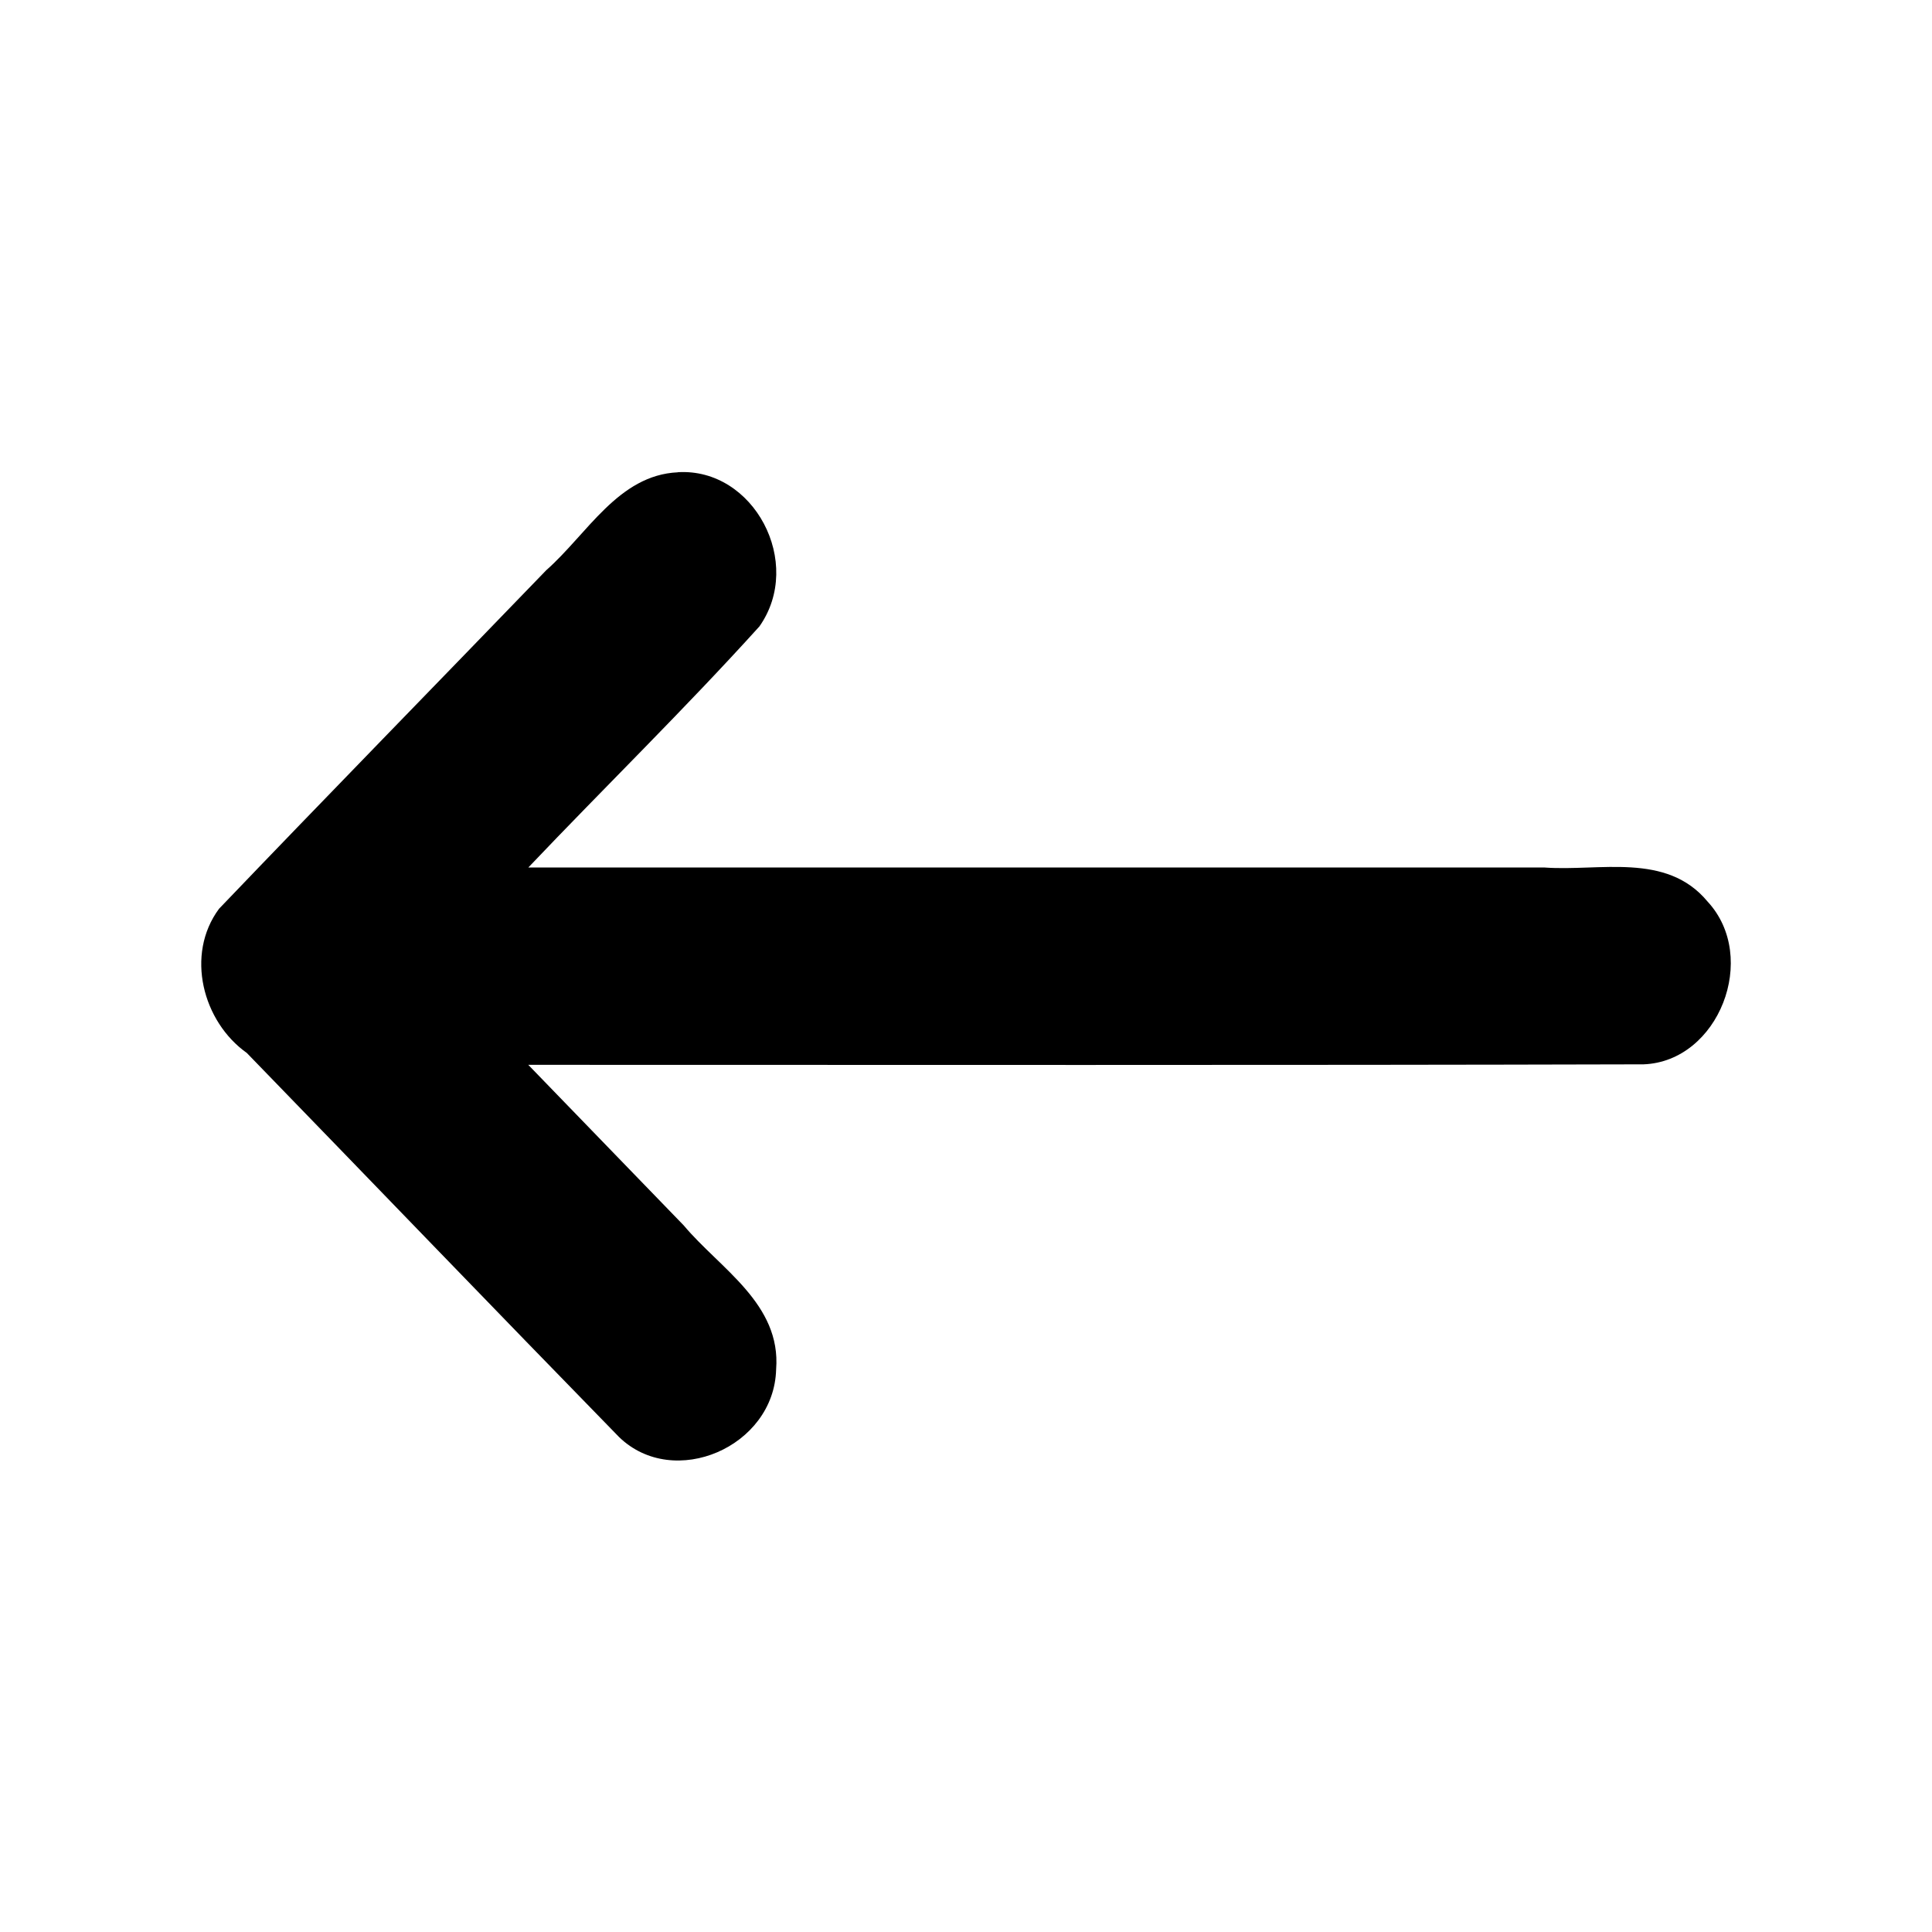
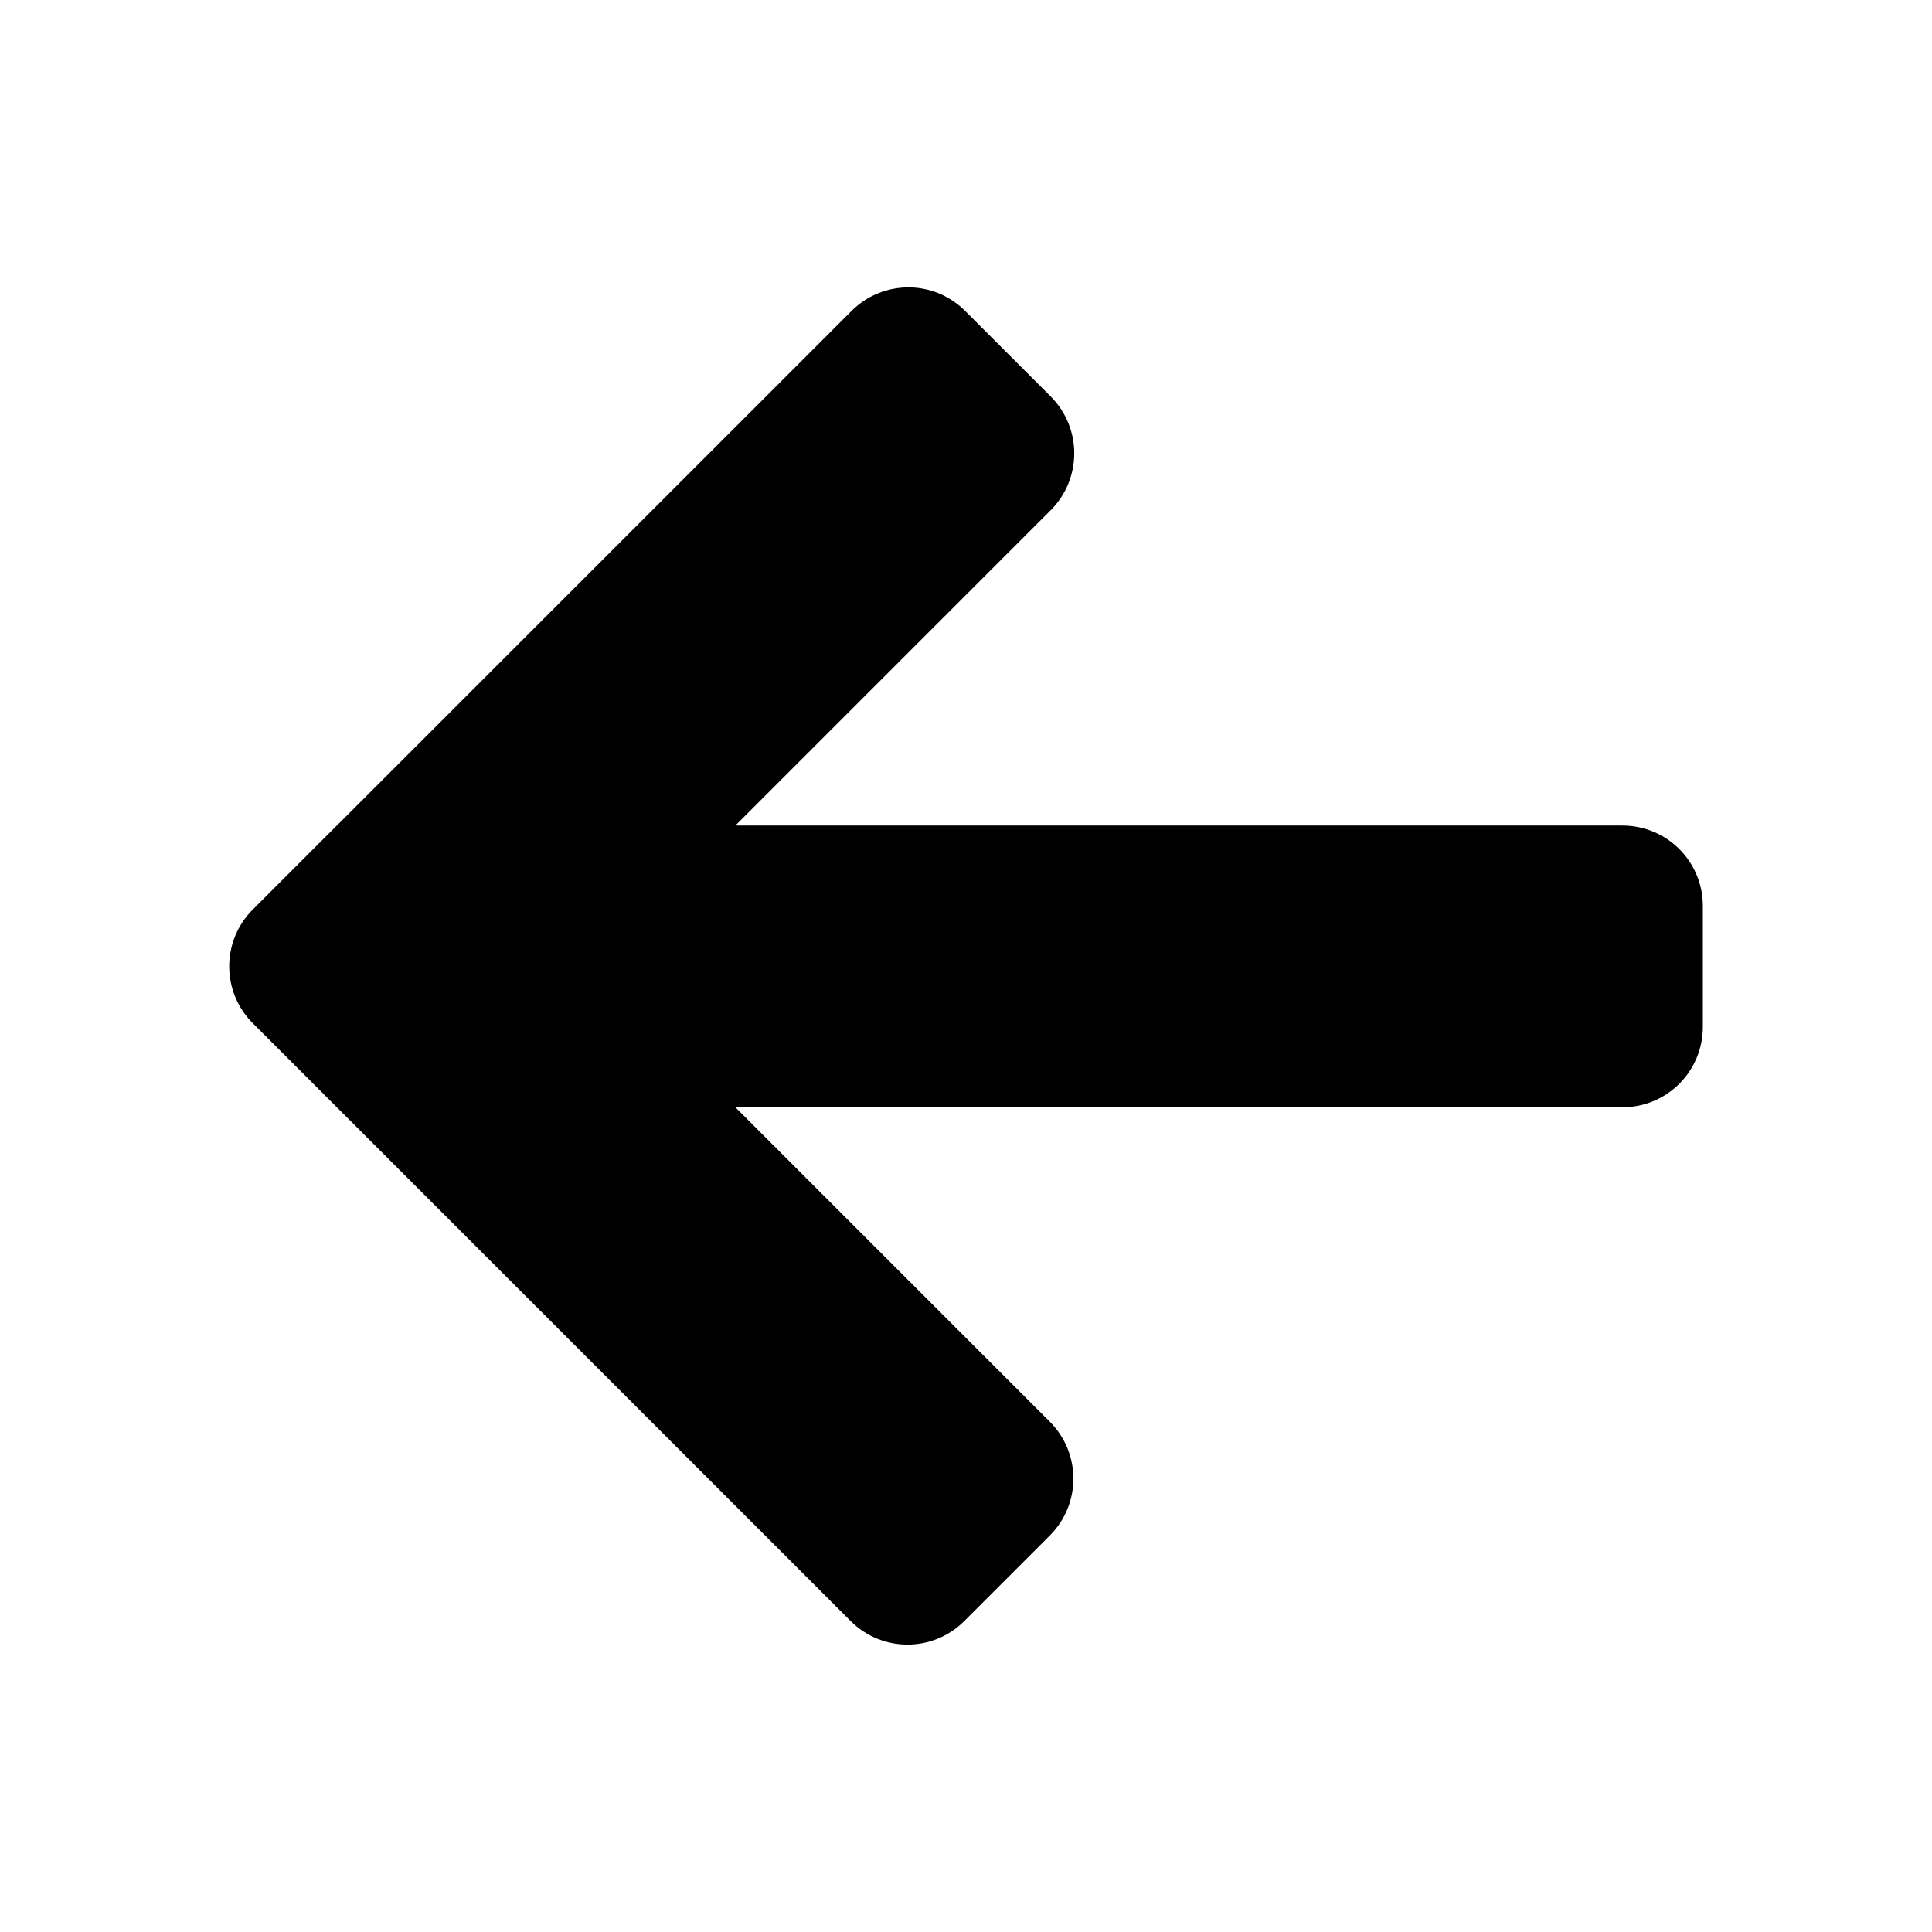
<svg xmlns="http://www.w3.org/2000/svg" height="48" width="48" version="1.1" viewBox="0 0 48 48">
-   <g transform="matrix(1.1856 0 0 1.2247 -4.4554 -1235.5)">
-     <path style="color-rendering:auto;text-decoration-color:#000000;color:#000000;isolation:auto;mix-blend-mode:normal;shape-rendering:auto;solid-color:#000000;block-progression:tb;text-decoration-line:none;image-rendering:auto;white-space:normal;text-indent:0;text-transform:none;text-decoration-style:solid;fill:#000000" d="m17.961 1018.4c-1.246 0.056-1.897 1.253-2.756 1.986-2.283 2.291-4.585 4.57-6.857 6.868-0.712 0.93-0.342 2.292 0.582 2.925 2.602 2.596 5.192 5.204 7.801 7.792 1.146 1.077 3.249 0.201 3.291-1.372 0.108-1.331-1.172-2.04-1.936-2.921-1.086-1.086-2.172-2.172-3.258-3.258 7.79 0 15.581 0.01 23.372-0.01 1.572-0.057 2.428-2.169 1.339-3.304-0.864-1.006-2.26-0.607-3.416-0.689h-21.294c1.607-1.637 3.279-3.216 4.843-4.891 0.938-1.289-0.116-3.221-1.71-3.128z" />
-   </g>
+   <path style="fill-rule:evenodd;fill:#000000" d="m22.567 7.14c-0.511 0-1.022 0.196-1.414 0.588l-12.729 12.728c-0.007 0.007-0.015 0.011-0.021 0.018l-2.121 2.121c-0.783 0.783-0.783 2.045 0 2.828l14.85 14.849c0.783 0.783 2.045 0.783 2.828 0l2.121-2.121c0.783-0.783 0.783-2.047 0-2.83l-7.811-7.811h22.037c1.108 0 2-0.892 2-2v-3c-0-1.108-0.892-2-2-2h-22.037l7.832-7.832c0.783-0.783 0.783-2.047 0-2.83l-2.121-2.121c-0.392-0.392-0.903-0.588-1.414-0.588z" />
</svg>
